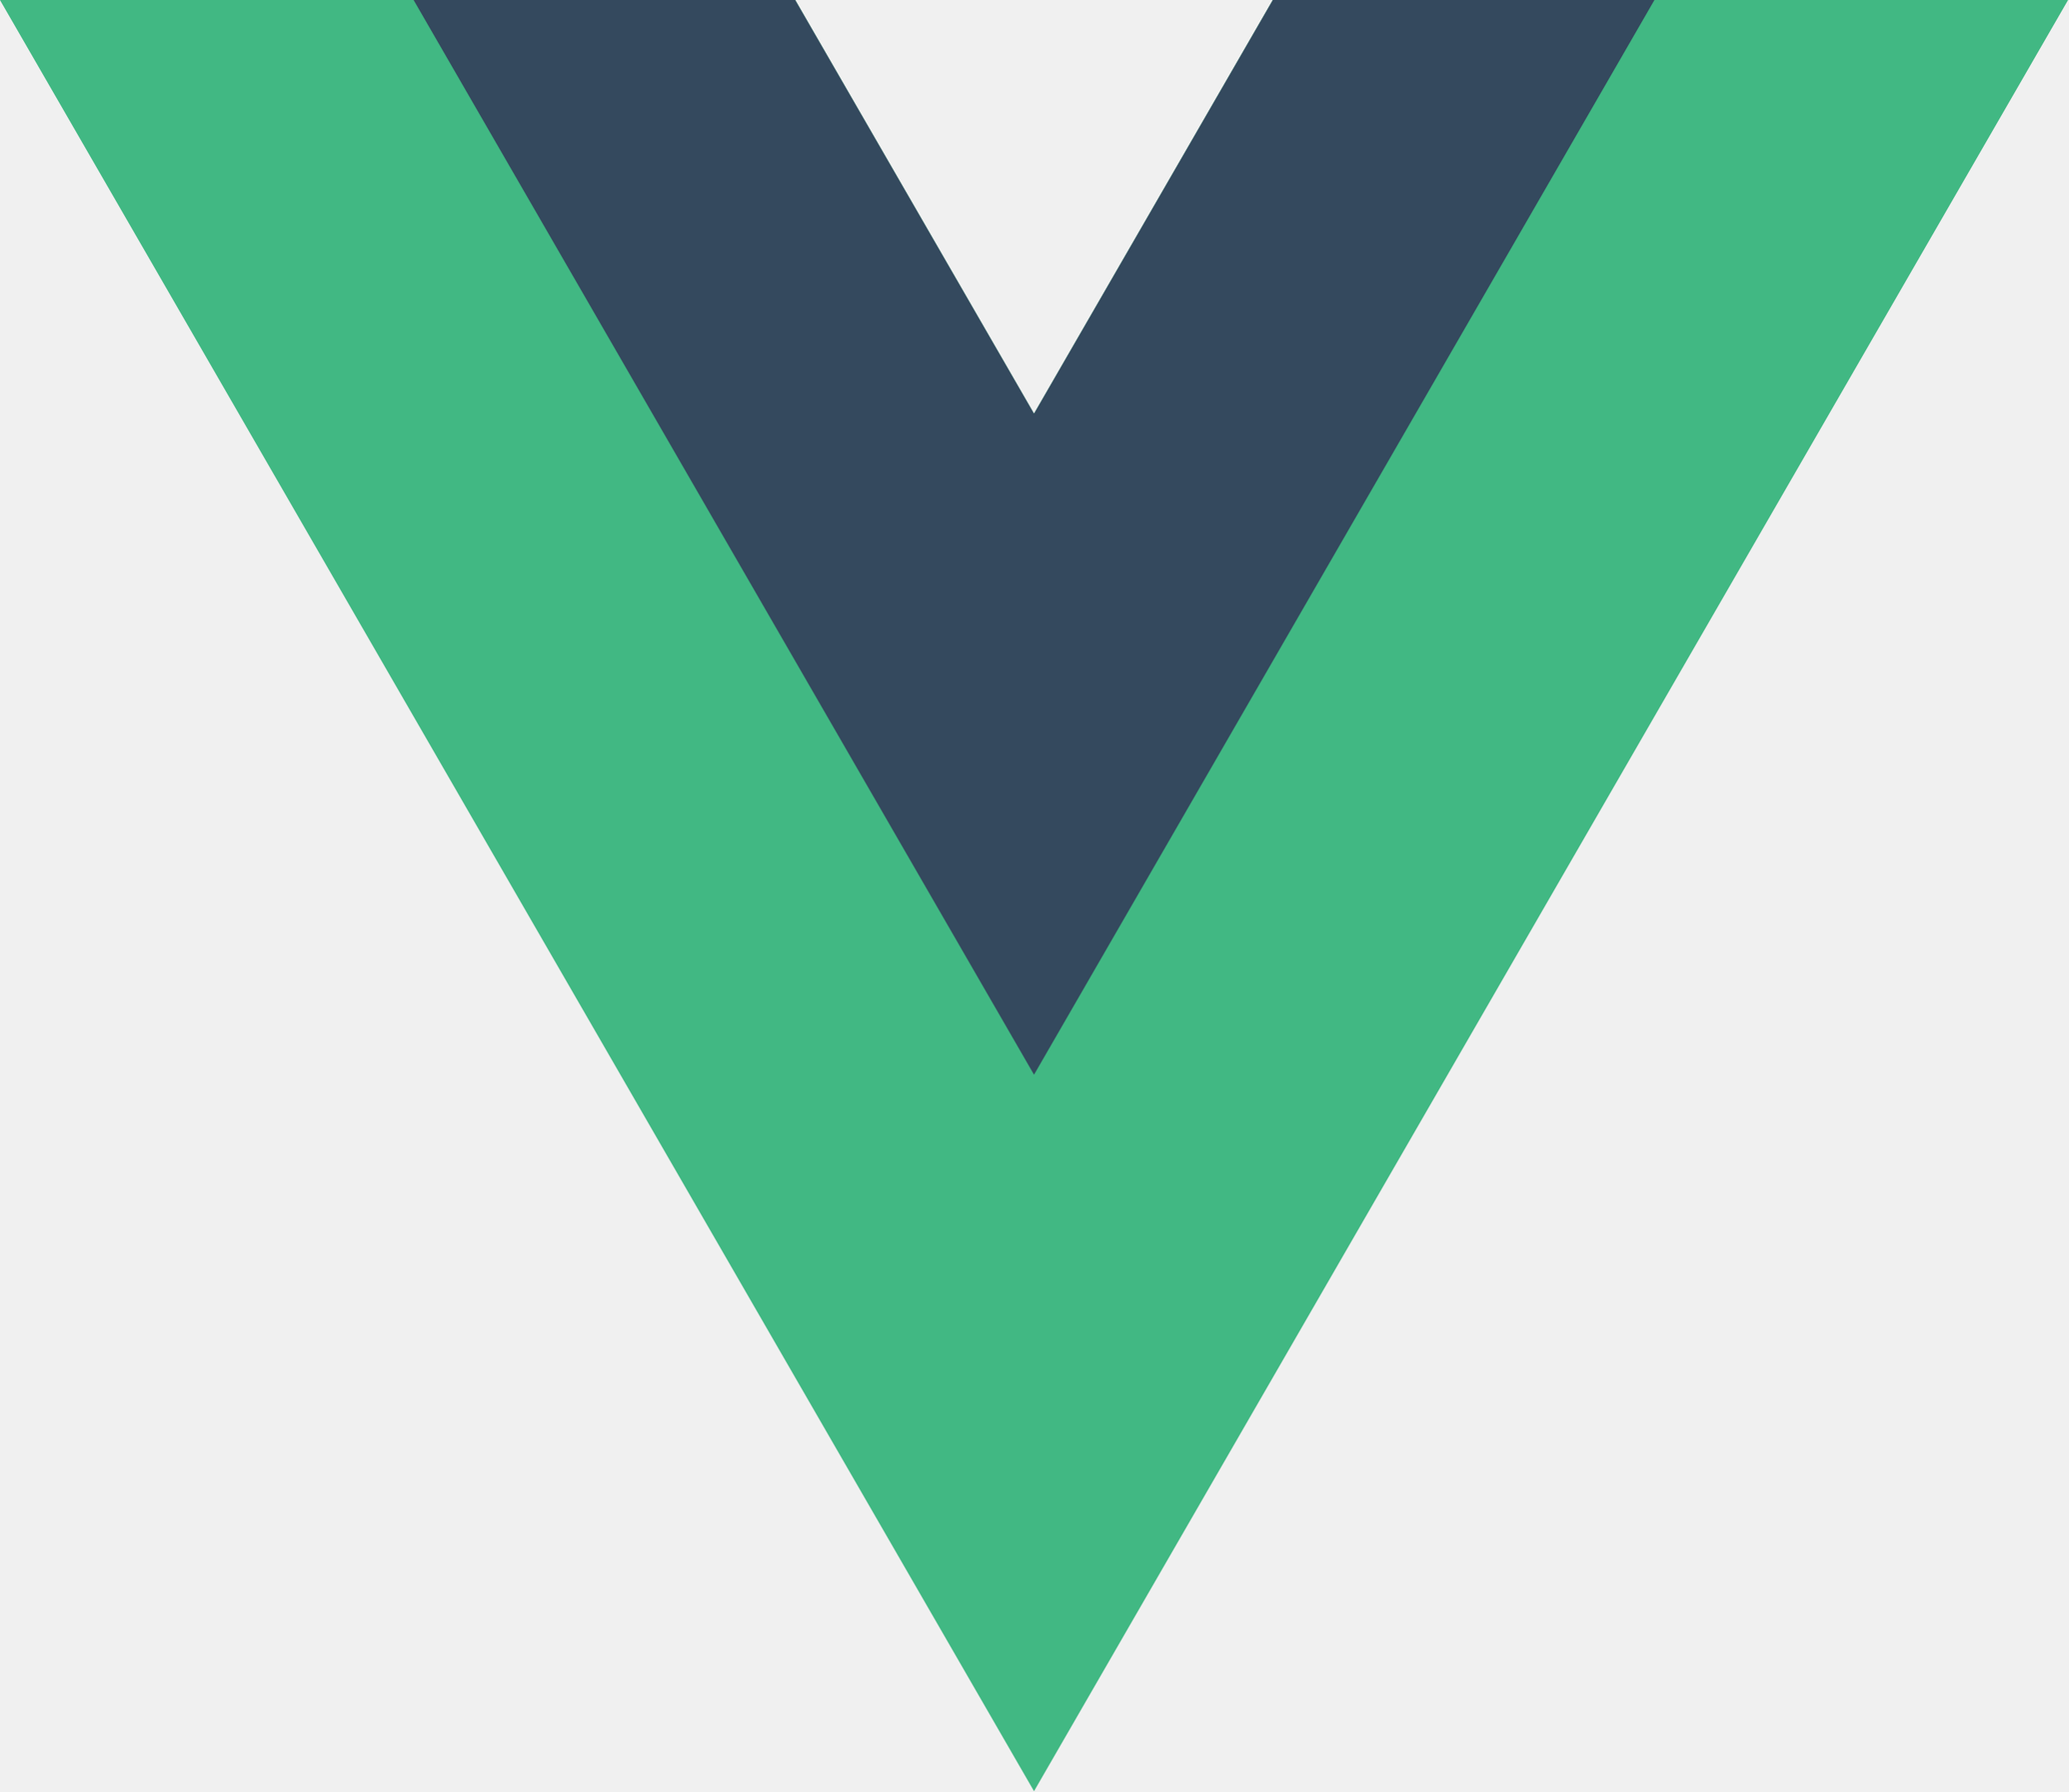
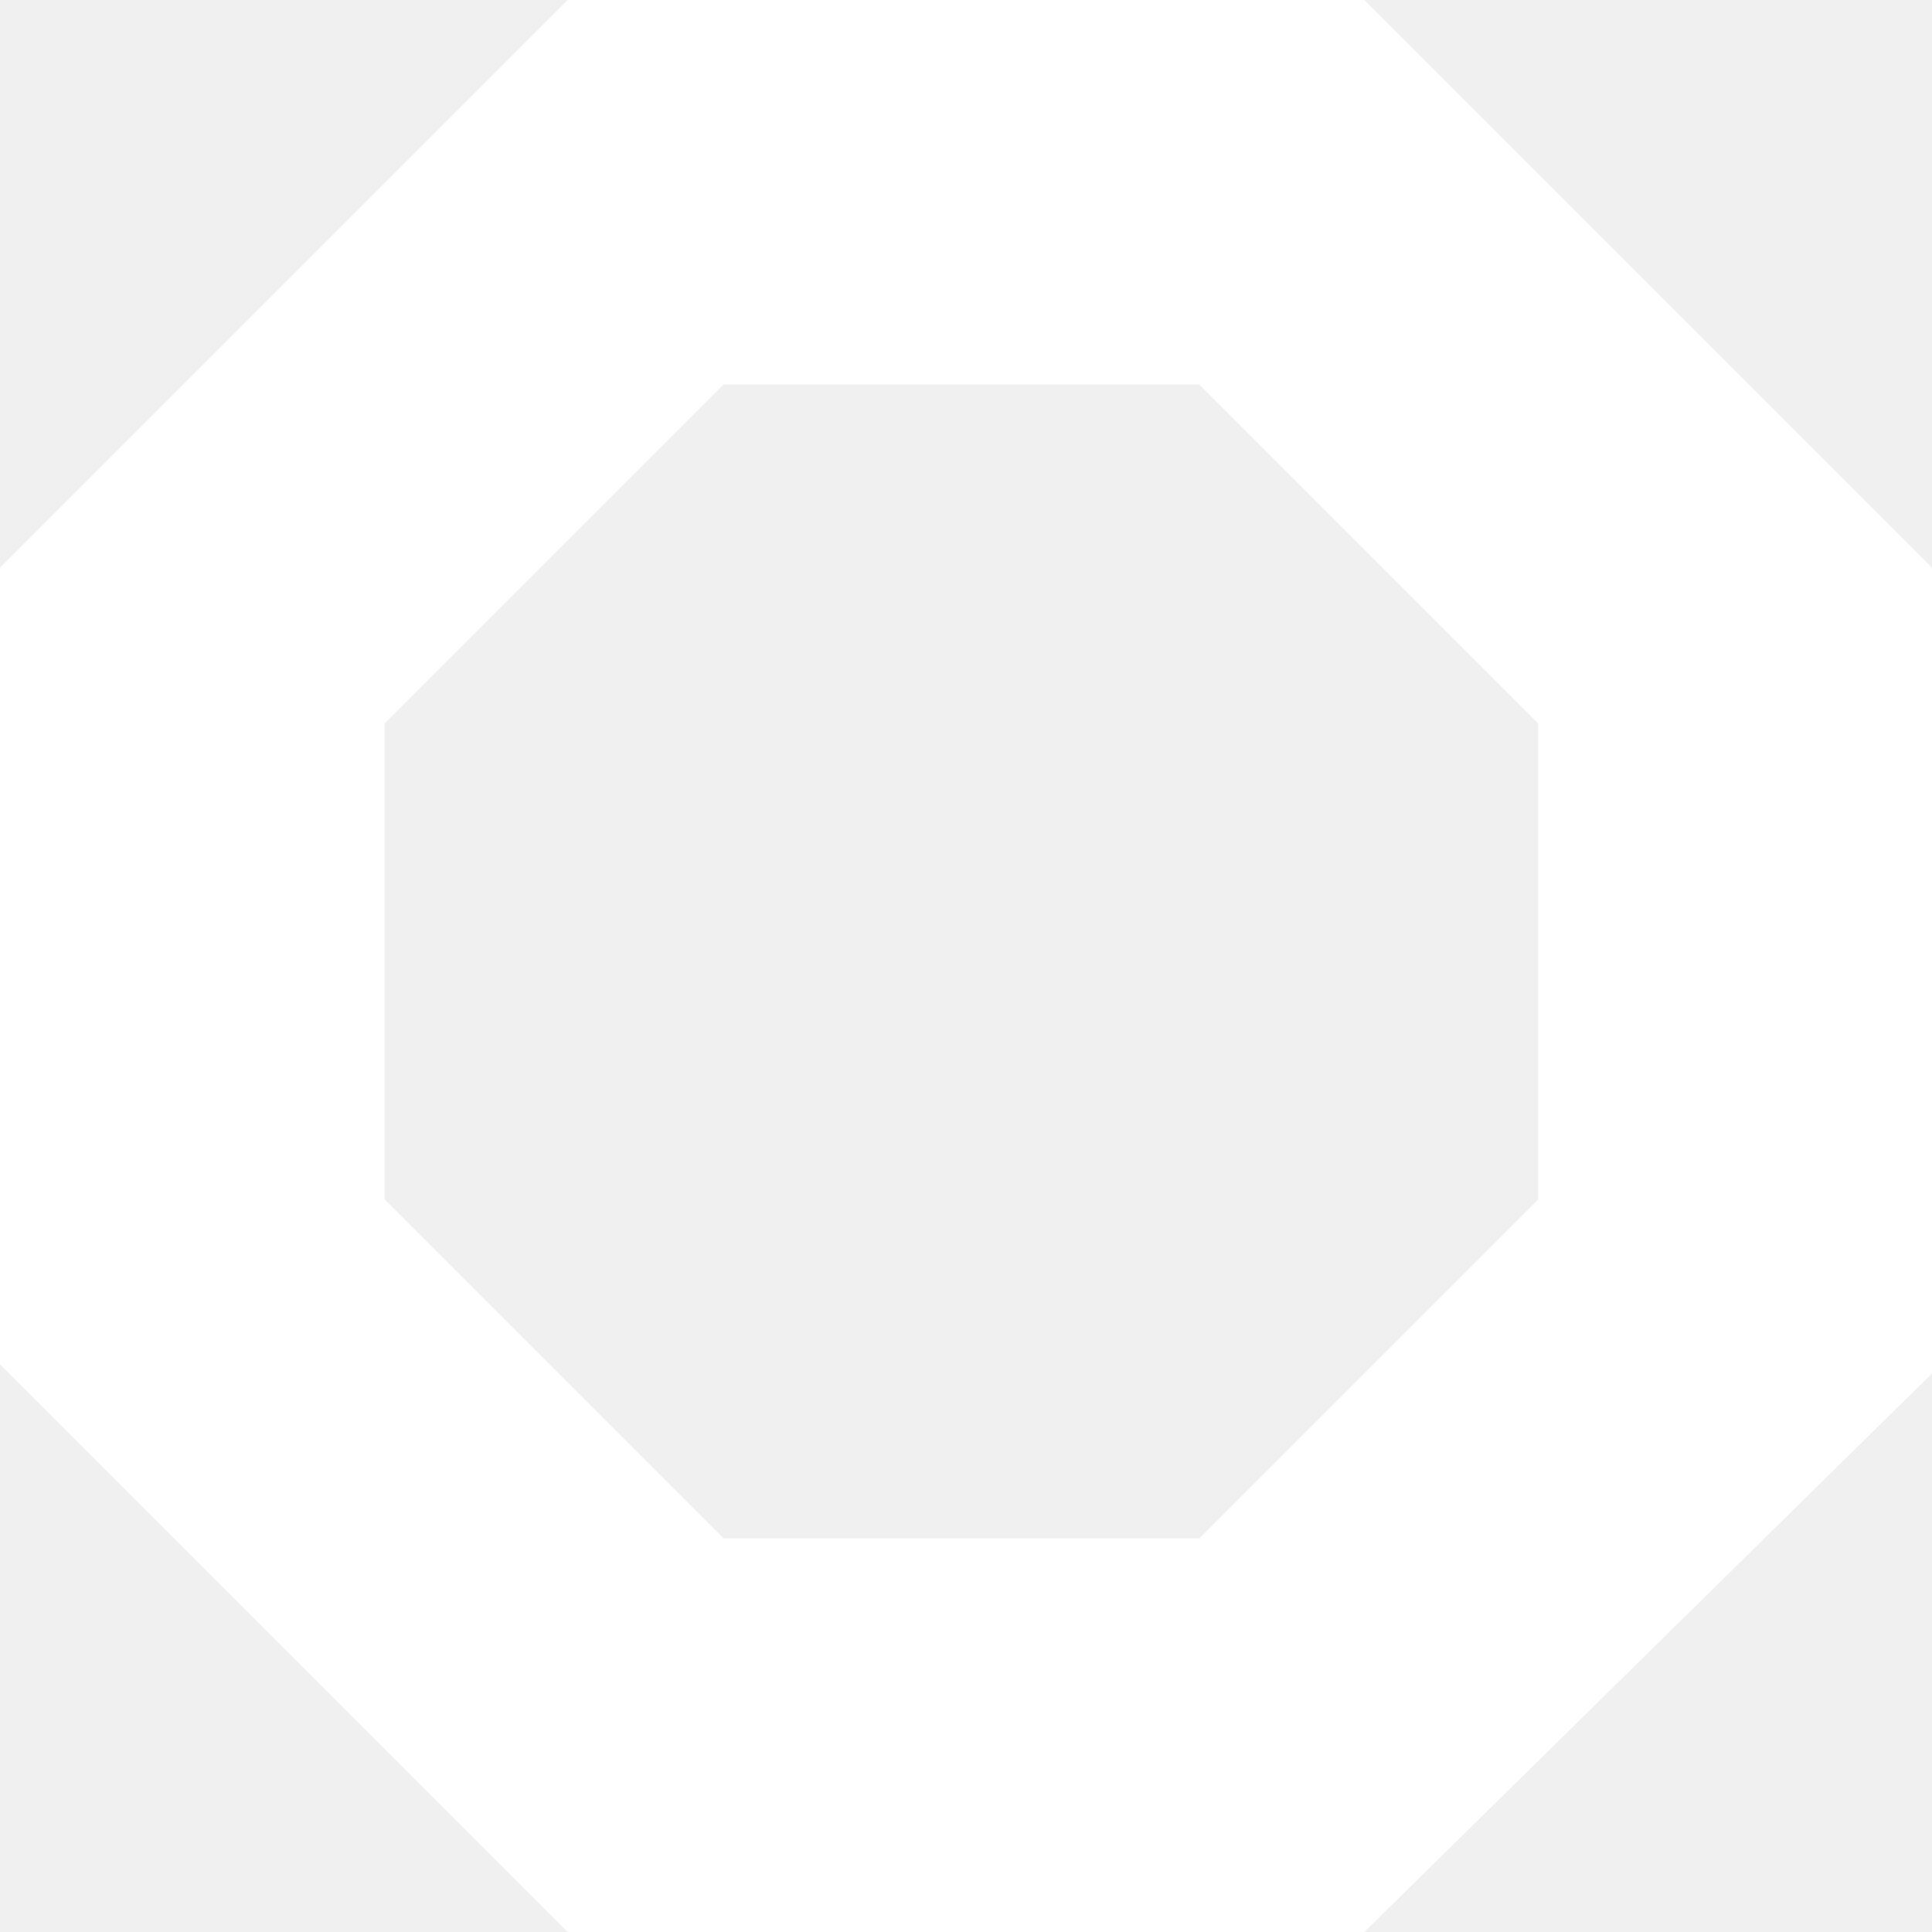
- <svg xmlns="http://www.w3.org/2000/svg" viewBox="0 0 261.76 226.69">
-   <path d="M161.096.001l-30.225 52.351L100.647.001H-.005l130.877 226.688L261.749.001z" fill="#41b883" />
-   <path d="M161.096.001l-30.225 52.351L100.647.001H52.346l78.526 136.01L209.398.001z" fill="#34495e" />
+ <svg xmlns="http://www.w3.org/2000/svg" width="48" height="48" viewBox="0 0 48 48" fill="none">
+   <path d="M33.896 0H14.104L0 14.104V33.896L14.104 48H33.896L48 34.123V14.104L33.896 0ZM38.218 29.801L29.801 38.218H17.971L9.555 29.801V17.971L17.971 9.555H29.801L38.218 17.971V29.801Z" fill="white" />
</svg>
